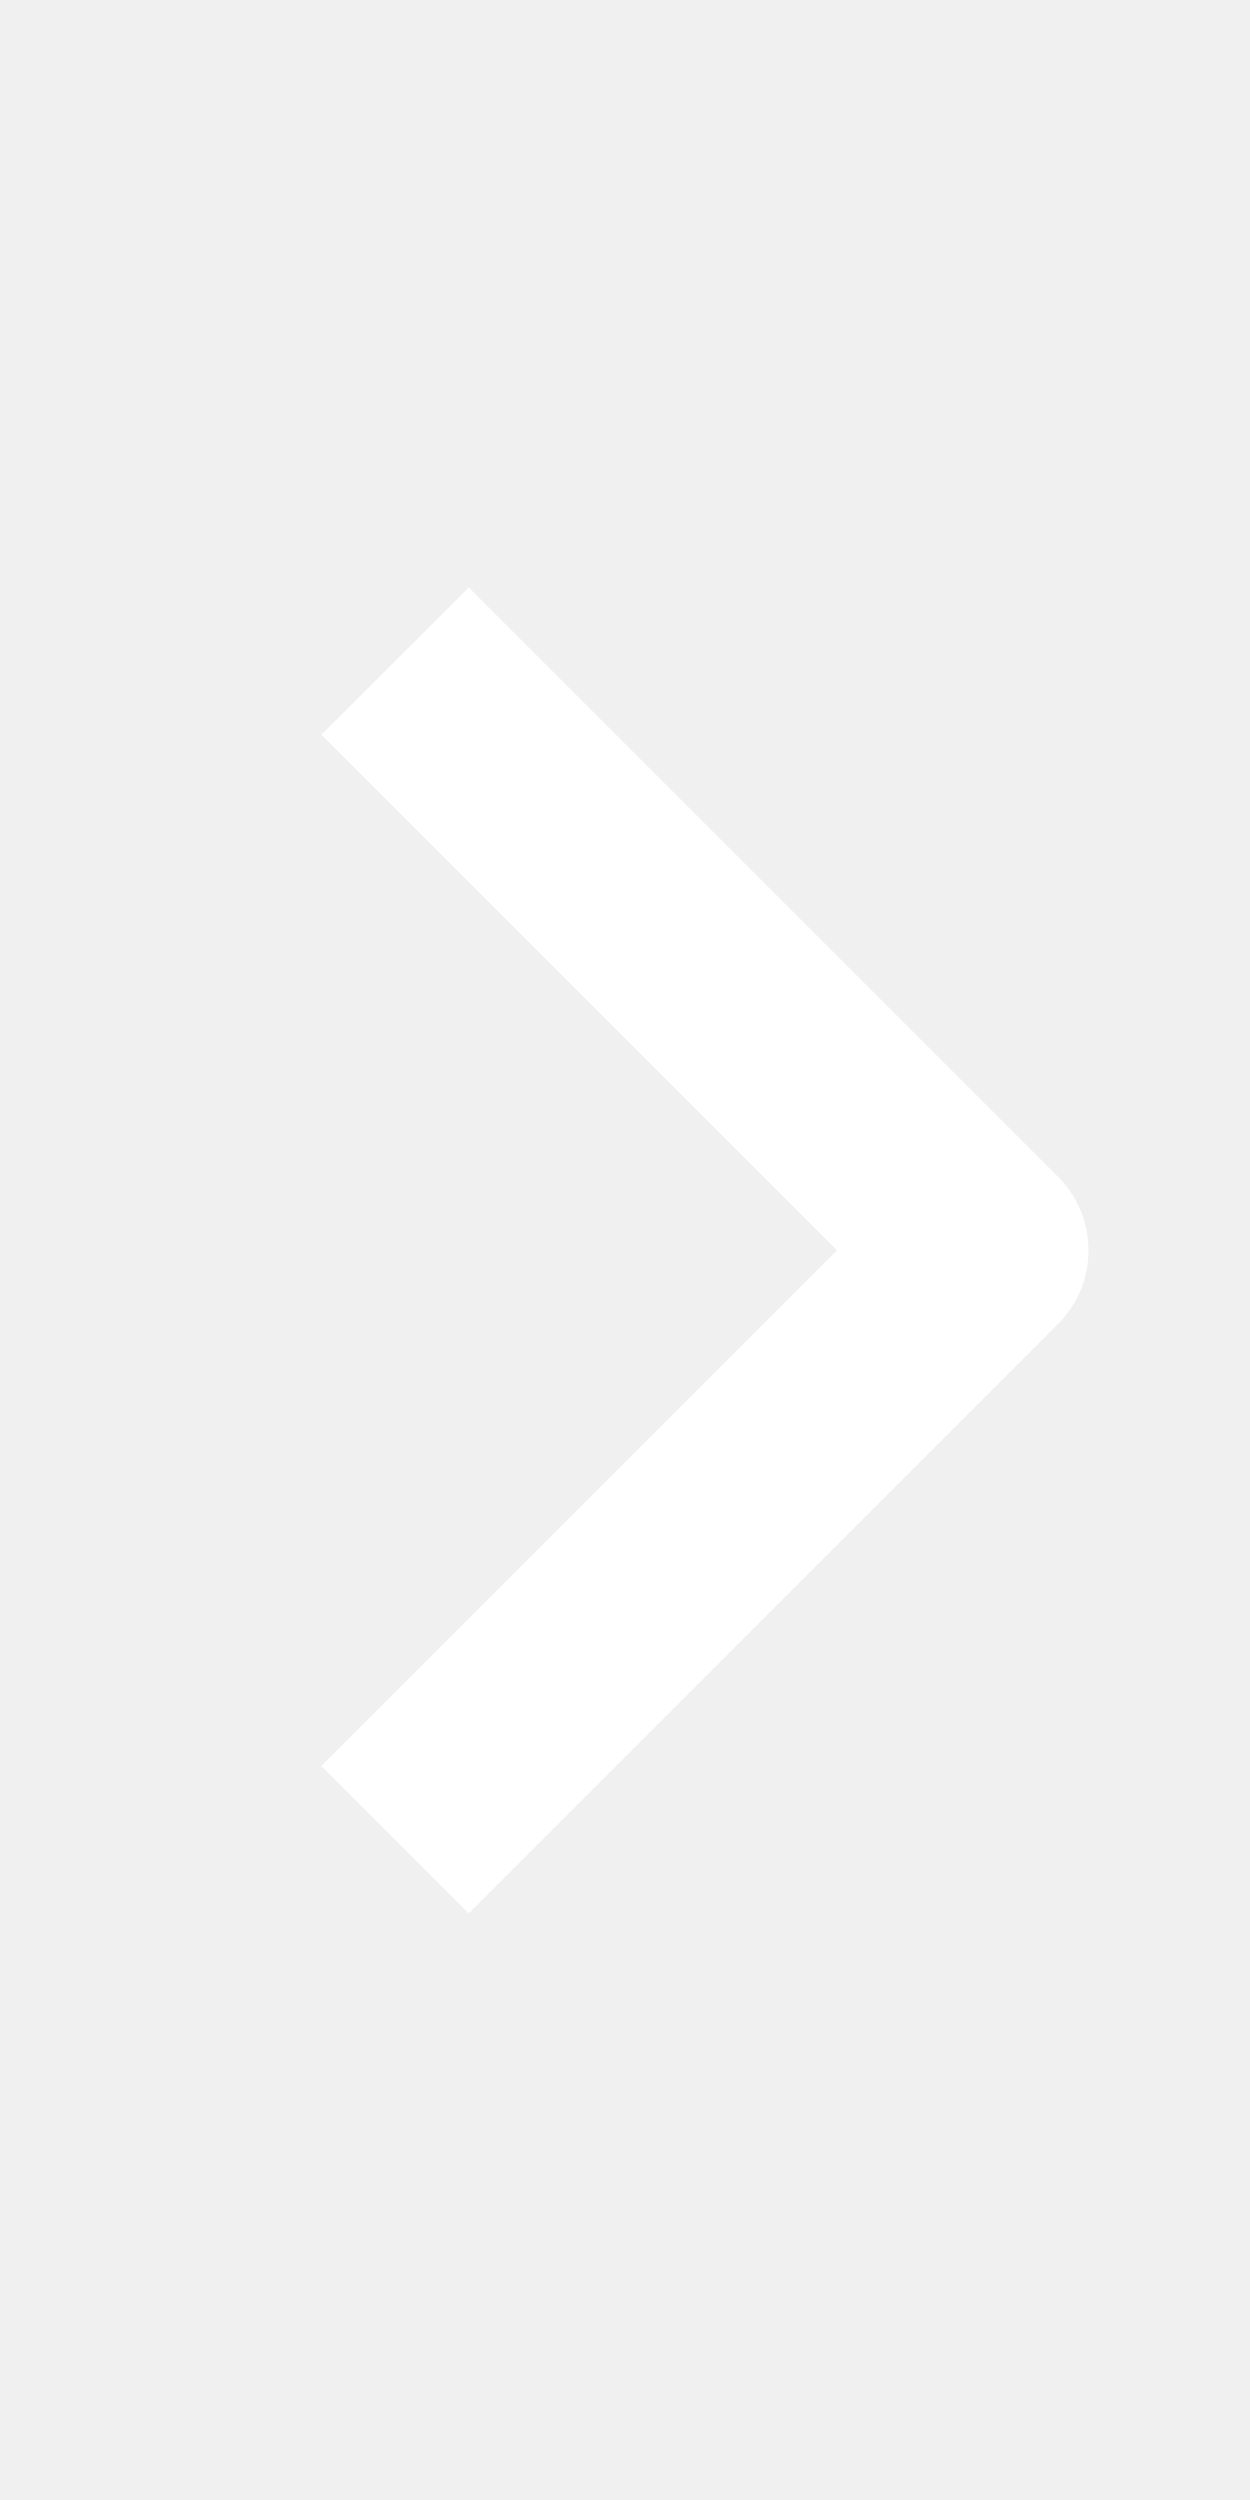
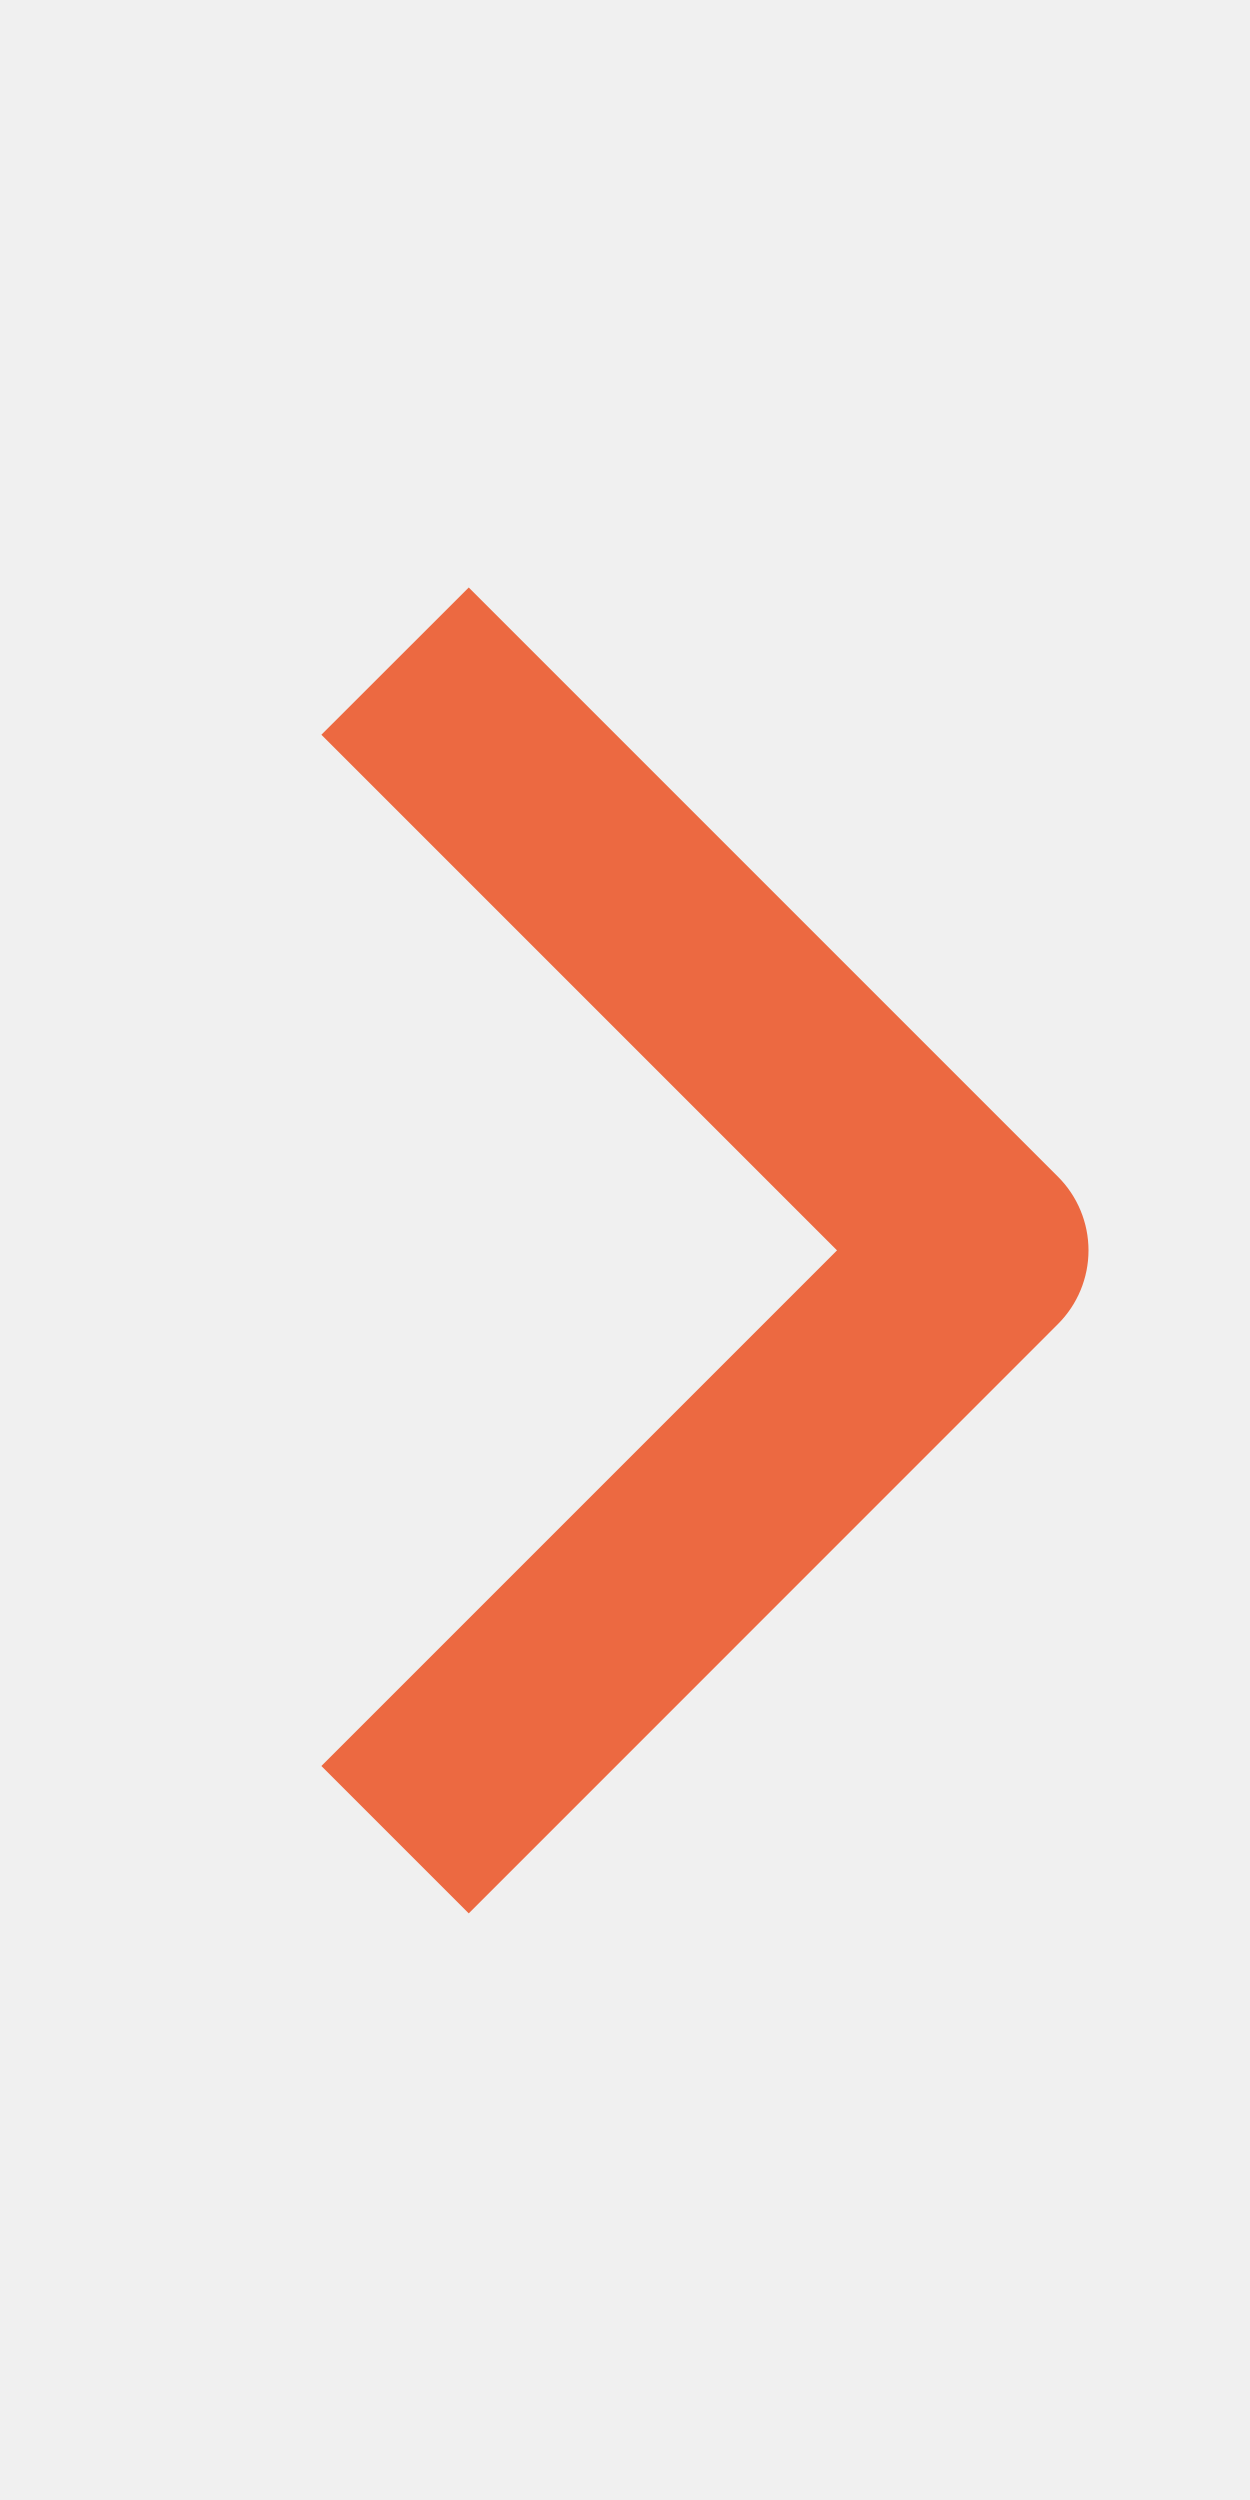
<svg xmlns="http://www.w3.org/2000/svg" width="10" height="20" viewBox="0 0 10 20" fill="none">
-   <path fill-rule="evenodd" clip-rule="evenodd" d="M8.464 10.592L3.75 15.307L2.571 14.128L6.696 10.003L2.571 5.878L3.75 4.7L8.464 9.414C8.62 9.57 8.708 9.782 8.708 10.003C8.708 10.224 8.62 10.436 8.464 10.592Z" fill="white" />
+   <path fill-rule="evenodd" clip-rule="evenodd" d="M8.464 10.592L3.75 15.307L2.571 14.128L6.696 10.003L2.571 5.878L3.75 4.7L8.464 9.414C8.62 9.57 8.708 9.782 8.708 10.003C8.708 10.224 8.62 10.436 8.464 10.592Z" fill="#EC6941" />
</svg>
